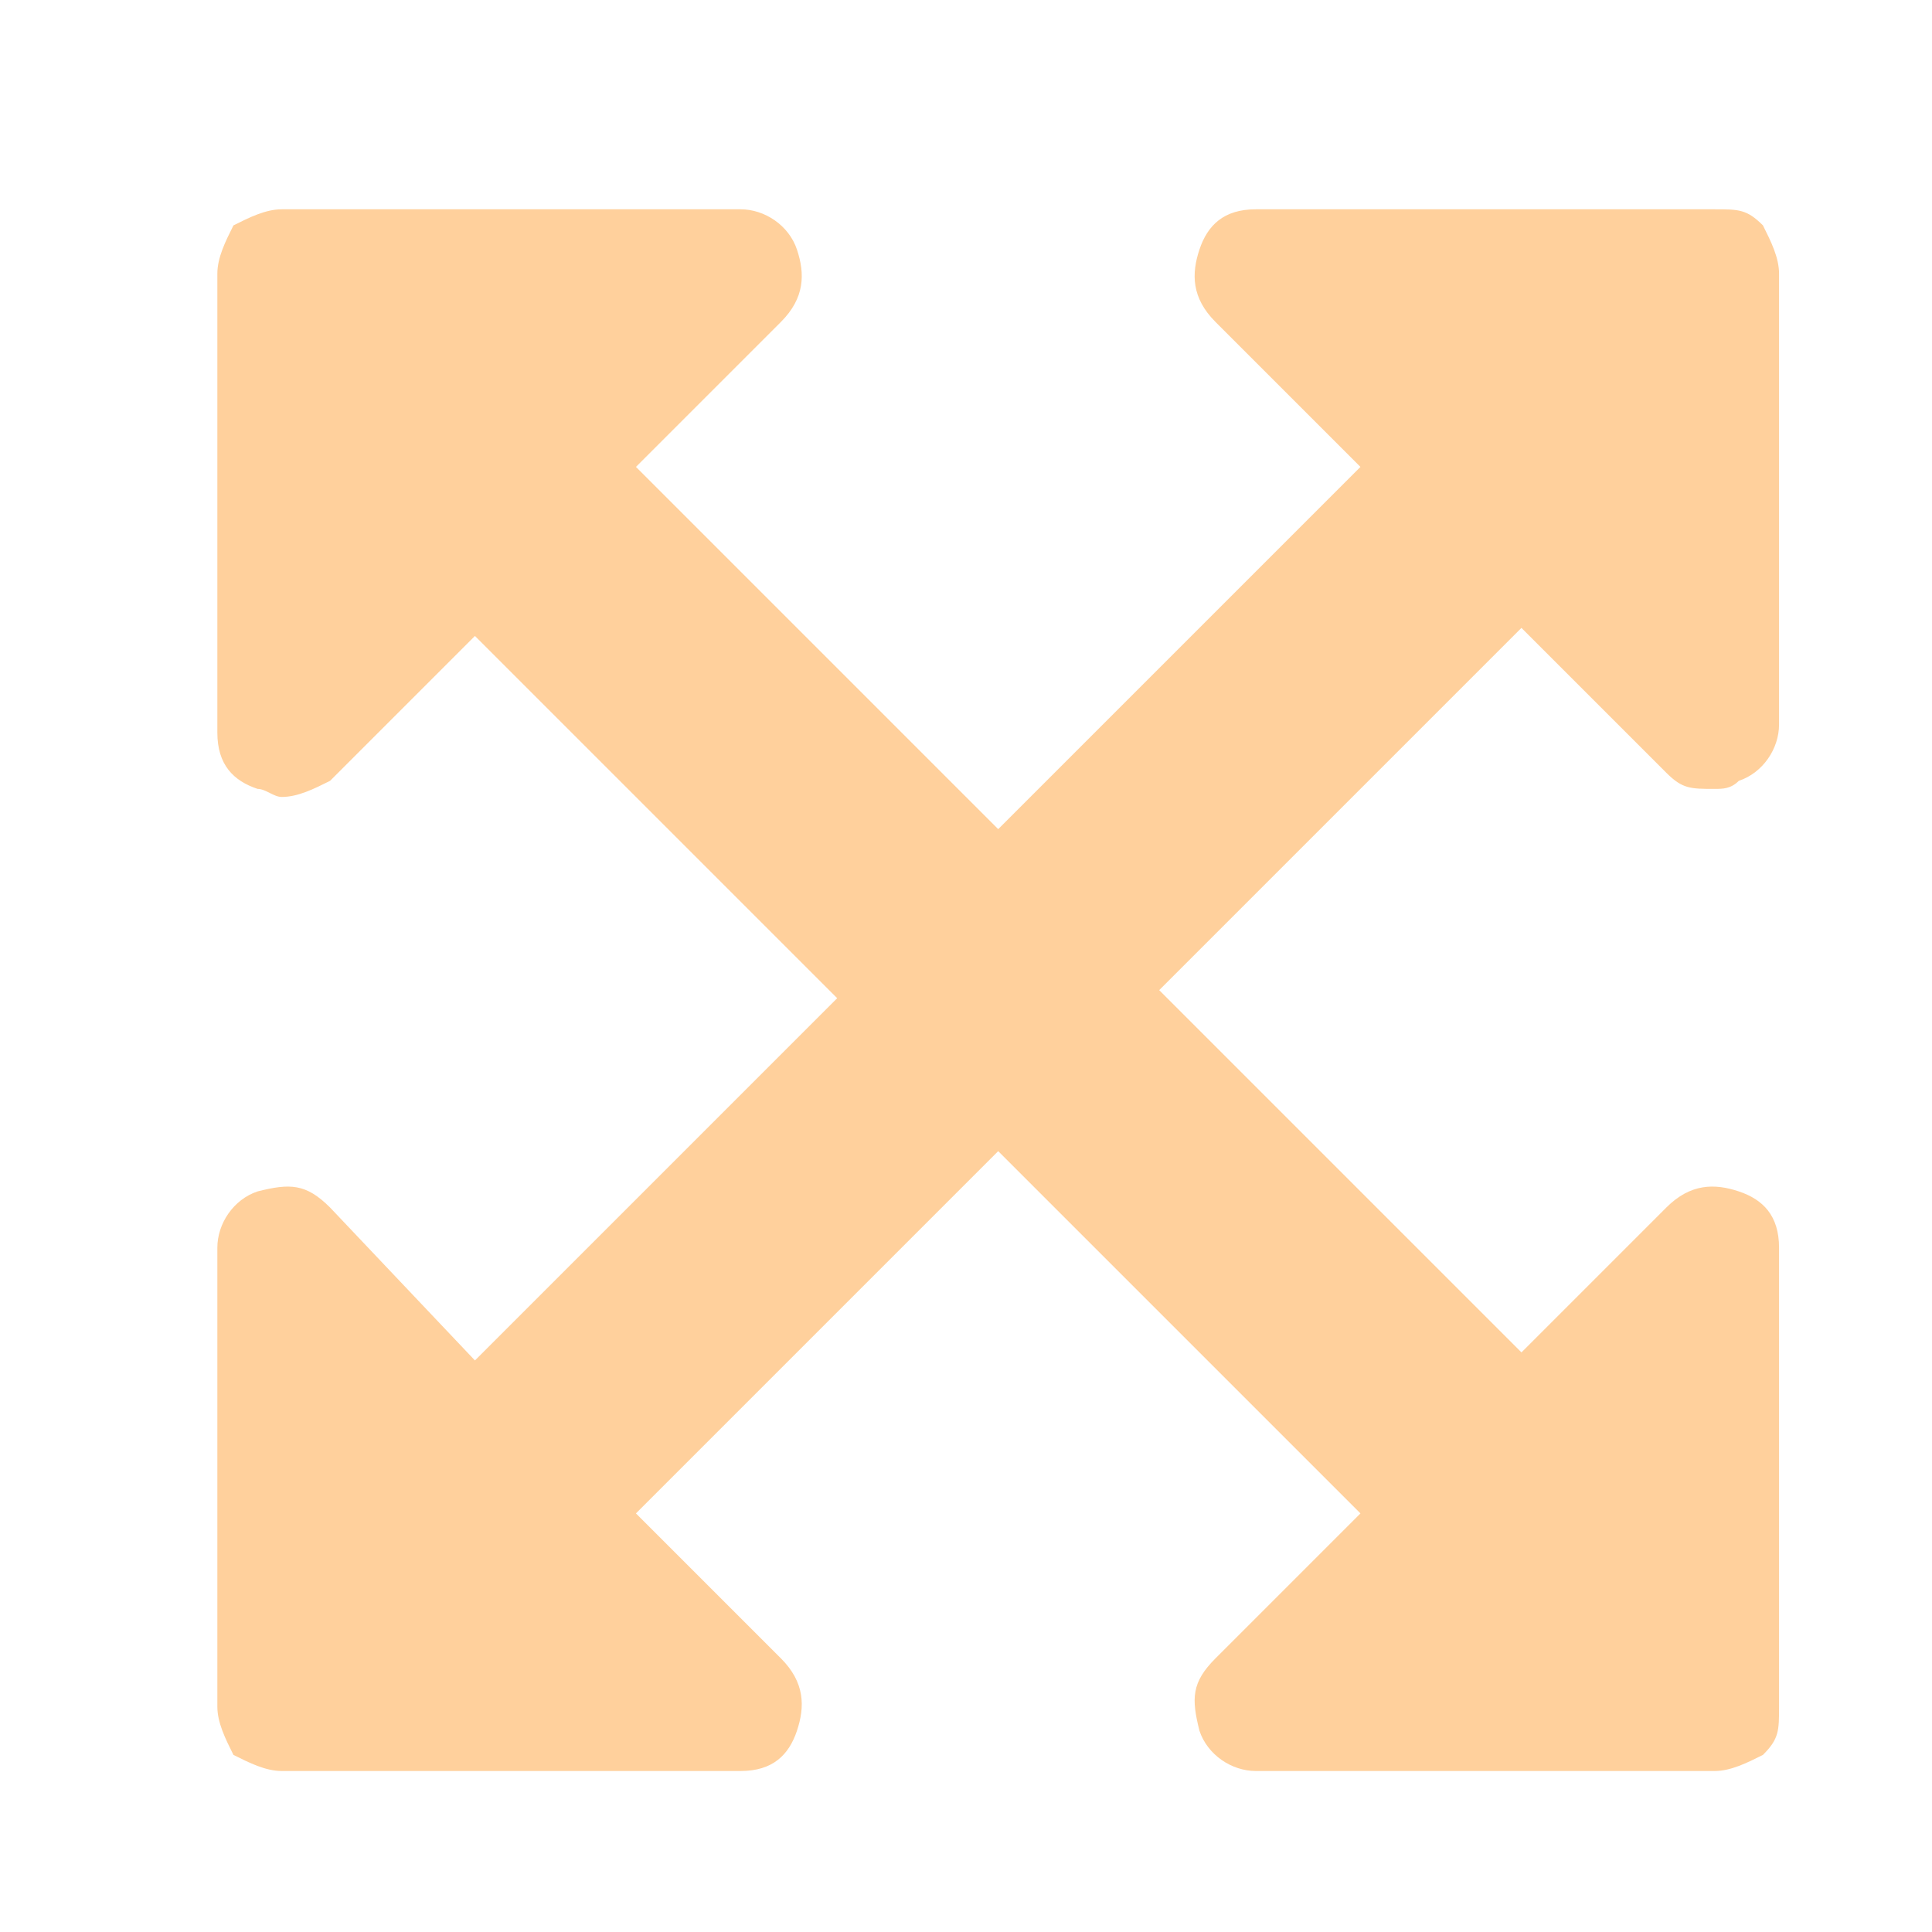
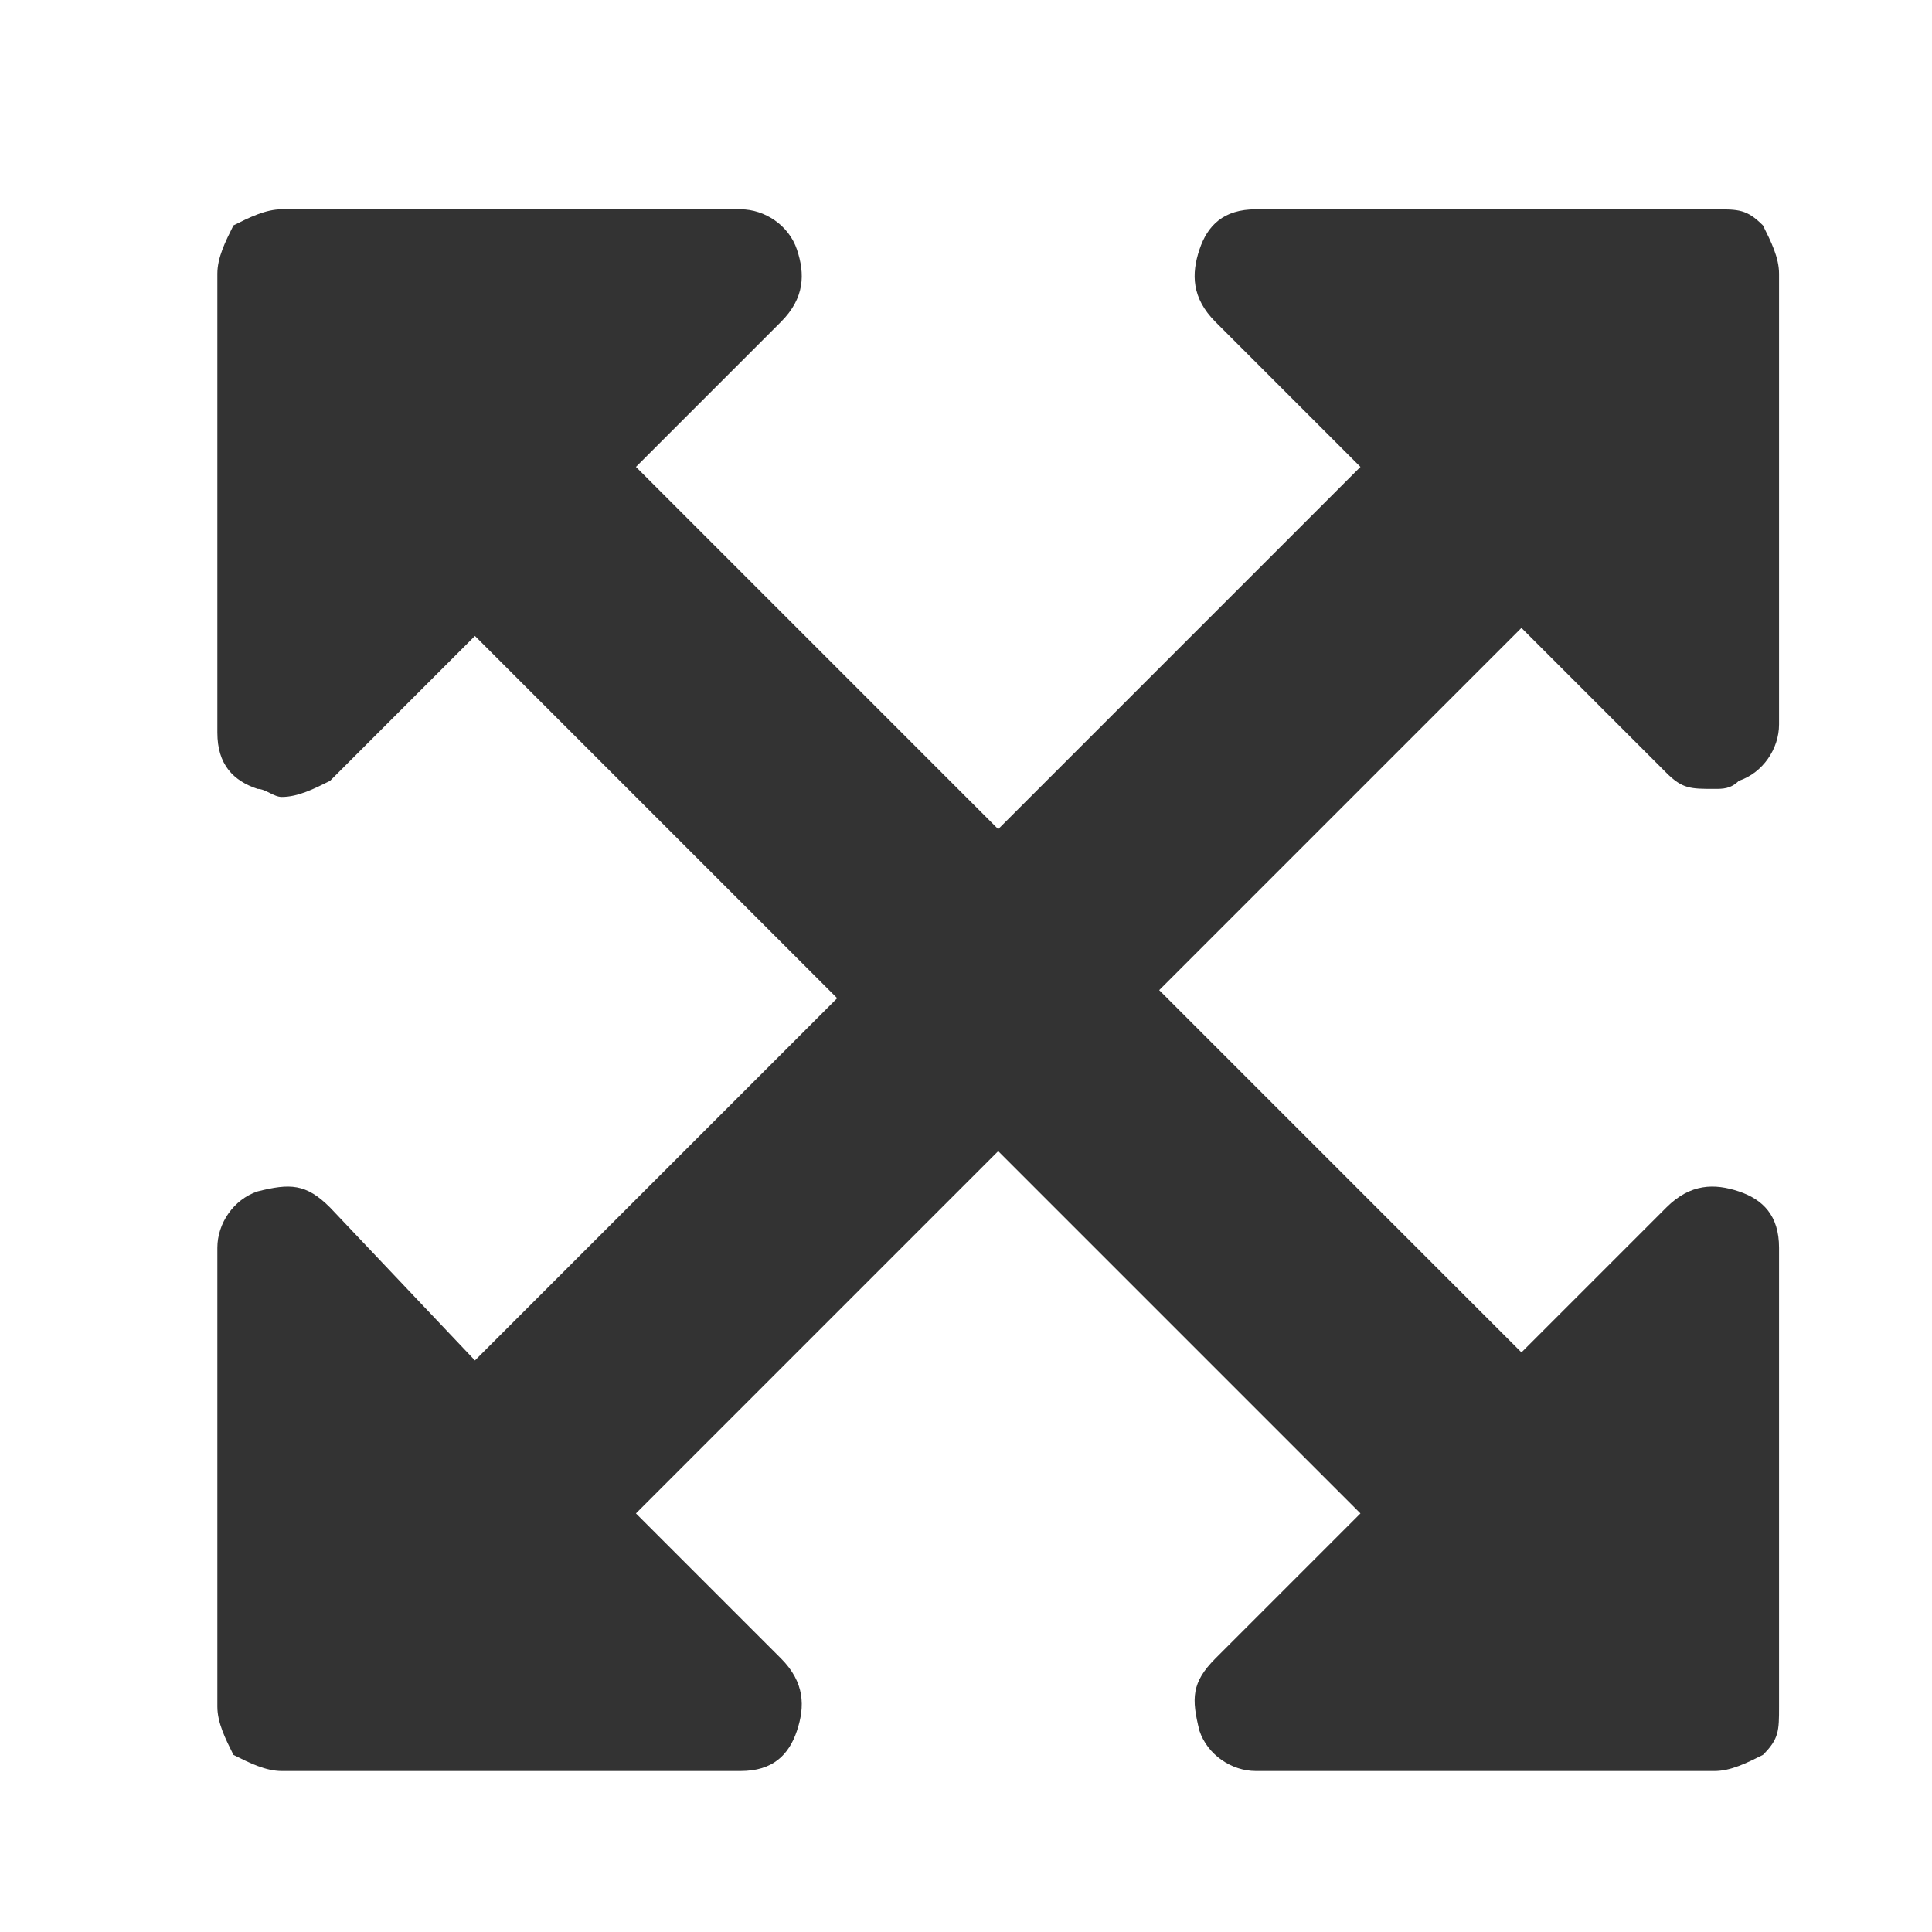
<svg xmlns="http://www.w3.org/2000/svg" version="1.1" id="Layer_1" x="0px" y="0px" viewBox="0 0 24 24" style="enable-background:new 0 0 24 24;" xml:space="preserve">
  <style type="text/css">
	.st0{fill:url(#SVGID_1_);}
	.st1{fill:url(#SVGID_2_);}
	.st2{fill:url(#SVGID_3_);}
	.st3{fill:url(#SVGID_4_);}
	.st4{fill:url(#SVGID_5_);}
	.st5{fill:url(#SVGID_6_);}
	.st6{fill:url(#SVGID_7_);}
	.st7{fill:url(#SVGID_8_);}
	.st8{fill:url(#SVGID_9_);}
	.st9{fill:url(#SVGID_10_);}
	.st10{fill:url(#SVGID_11_);}
	.st11{fill:url(#SVGID_12_);}
	.st12{fill:url(#SVGID_13_);}
	.st13{fill:url(#SVGID_14_);}
	.st14{fill:url(#SVGID_15_);}
	.st15{fill:url(#SVGID_16_);}
	.st16{fill:url(#SVGID_17_);}
	.st17{fill:url(#SVGID_18_);}
	.st18{fill:url(#SVGID_19_);}
	.st19{fill:url(#SVGID_20_);}
	.st20{fill:url(#SVGID_21_);}
	.st21{fill:url(#SVGID_22_);}
	.st22{fill:url(#SVGID_23_);}
	.st23{fill:url(#SVGID_24_);}
	.st24{fill:url(#SVGID_25_);}
	.st25{fill:url(#SVGID_26_);}
	.st26{fill:url(#SVGID_27_);}
	.st27{fill:url(#SVGID_28_);}
	.st28{fill:url(#SVGID_29_);}
	.st29{fill:url(#SVGID_30_);}
	.st30{fill:url(#SVGID_31_);}
	.st31{fill:url(#SVGID_32_);}
	.st32{fill:url(#SVGID_33_);}
	.st33{fill:url(#SVGID_34_);}
	.st34{fill:url(#SVGID_35_);}
	.st35{fill:url(#SVGID_36_);}
	.st36{fill:url(#SVGID_37_);}
	.st37{fill:url(#SVGID_38_);}
	.st38{fill:url(#SVGID_39_);}
	.st39{fill:url(#SVGID_40_);}
	.st40{fill:url(#SVGID_41_);}
	.st41{fill:url(#SVGID_42_);}
	.st42{fill:url(#SVGID_43_);}
	.st43{fill:url(#SVGID_44_);}
	.st44{fill:url(#SVGID_45_);}
	.st45{fill:url(#SVGID_46_);}
	.st46{fill:url(#SVGID_47_);}
	.st47{fill:url(#SVGID_48_);}
	.st48{fill:url(#SVGID_49_);}
	.st49{fill:url(#SVGID_50_);}
	.st50{fill:url(#SVGID_51_);}
	.st51{fill:url(#SVGID_52_);}
	.st52{fill:url(#SVGID_53_);}
	.st53{fill:url(#SVGID_54_);}
	.st54{fill:url(#SVGID_55_);}
	.st55{fill:url(#SVGID_56_);}
	.st56{fill:url(#SVGID_57_);}
	.st57{fill:url(#SVGID_58_);}
	.st58{fill:url(#SVGID_59_);}
	.st59{fill:url(#SVGID_60_);}
	.st60{fill:url(#SVGID_61_);}
	.st61{fill:url(#SVGID_62_);}
	.st62{fill:url(#SVGID_63_);}
	.st63{fill:url(#SVGID_64_);}
	.st64{fill:url(#SVGID_65_);}
	.st65{fill:url(#SVGID_66_);}
	.st66{fill:url(#SVGID_67_);}
	.st67{fill:url(#SVGID_68_);}
	.st68{fill:url(#SVGID_69_);}
	.st69{fill:url(#SVGID_70_);}
	.st70{fill:url(#SVGID_71_);}
	.st71{fill:url(#SVGID_72_);}
	.st72{fill:url(#SVGID_73_);}
	.st73{fill:url(#SVGID_74_);}
	.st74{fill:url(#SVGID_75_);}
	.st75{fill:url(#SVGID_76_);}
	.st76{fill:url(#SVGID_77_);}
	.st77{fill:url(#SVGID_78_);}
	.st78{fill:url(#SVGID_79_);}
	.st79{fill:url(#SVGID_80_);}
	.st80{fill:url(#SVGID_81_);}
	.st81{fill:url(#SVGID_82_);}
	.st82{fill:url(#SVGID_83_);}
	.st83{fill:url(#SVGID_84_);}
	.st84{fill:url(#SVGID_85_);}
	.st85{fill:url(#SVGID_86_);}
	.st86{fill:url(#SVGID_87_);}
	.st87{fill:url(#SVGID_88_);}
	.st88{fill:url(#SVGID_89_);}
	.st89{fill:url(#SVGID_90_);}
	.st90{fill:url(#SVGID_91_);}
	.st91{fill:url(#SVGID_92_);}
	.st92{fill:url(#SVGID_93_);}
	.st93{fill:url(#SVGID_94_);}
	.st94{fill:url(#SVGID_95_);}
	.st95{fill:url(#SVGID_96_);}
	.st96{fill:url(#SVGID_97_);}
	.st97{fill:url(#SVGID_98_);}
	.st98{fill:url(#SVGID_99_);}
	.st99{fill:url(#SVGID_100_);}
	.st100{fill:url(#SVGID_101_);}
	.st101{fill:url(#SVGID_102_);}
	.st102{fill:url(#SVGID_103_);}
	.st103{fill:url(#SVGID_104_);}
	.st104{fill:url(#SVGID_105_);}
	.st105{fill:url(#SVGID_106_);}
	.st106{fill:url(#SVGID_107_);}
	.st107{fill:url(#SVGID_108_);}
	.st108{fill:url(#SVGID_109_);}
	.st109{fill:url(#SVGID_110_);}
	.st110{fill:url(#SVGID_111_);}
	.st111{fill:url(#SVGID_112_);}
	.st112{fill:url(#SVGID_113_);}
	.st113{fill:url(#SVGID_114_);}
</style>
  <g>
    <g>
      <linearGradient id="SVGID_1_" gradientUnits="userSpaceOnUse" x1="2.701" y1="12.308" x2="22.085" y2="12.308">
-         <stop offset="0" style="stop-color:rgba(255, 208, 156)" />
-         <stop offset="1" style="stop-color:rgb(255, 208, 156)" />
+         <stop offset="0" style="stop-color:#333" />
+         <stop offset="1" style="stop-color:#333" />
      </linearGradient>
      <path class="st0" d="M20.7,9.6c0.2,0.2,0.3,0.2,0.6,0.2c0.1,0,0.2,0,0.3-0.1c0.3-0.1,0.5-0.4,0.5-0.7V3.4c0-0.2-0.1-0.4-0.2-0.6    c-0.2-0.2-0.3-0.2-0.6-0.2h-5.7c-0.4,0-0.6,0.2-0.7,0.5c-0.1,0.3-0.1,0.6,0.2,0.9l1.8,1.8l-4.5,4.5L7.9,5.8L9.7,4    C10,3.7,10,3.4,9.9,3.1C9.8,2.8,9.5,2.6,9.2,2.6H3.5c-0.2,0-0.4,0.1-0.6,0.2C2.8,3,2.7,3.2,2.7,3.4v5.7c0,0.4,0.2,0.6,0.5,0.7    c0.1,0,0.2,0.1,0.3,0.1c0.2,0,0.4-0.1,0.6-0.2l1.8-1.8l4.5,4.5l-4.5,4.5L4.1,15c-0.3-0.3-0.5-0.3-0.9-0.2    c-0.3,0.1-0.5,0.4-0.5,0.7v5.7c0,0.2,0.1,0.4,0.2,0.6C3.1,21.9,3.3,22,3.5,22h5.7c0.4,0,0.6-0.2,0.7-0.5c0.1-0.3,0.1-0.6-0.2-0.9    l-1.8-1.8l4.5-4.5l4.5,4.5l-1.8,1.8c-0.3,0.3-0.3,0.5-0.2,0.9c0.1,0.3,0.4,0.5,0.7,0.5h5.7c0.2,0,0.4-0.1,0.6-0.2    c0.2-0.2,0.2-0.3,0.2-0.6v-5.7c0-0.4-0.2-0.6-0.5-0.7c-0.3-0.1-0.6-0.1-0.9,0.2l-1.8,1.8l-4.5-4.5l4.5-4.5L20.7,9.6z" />
    </g>
  </g>
</svg>
